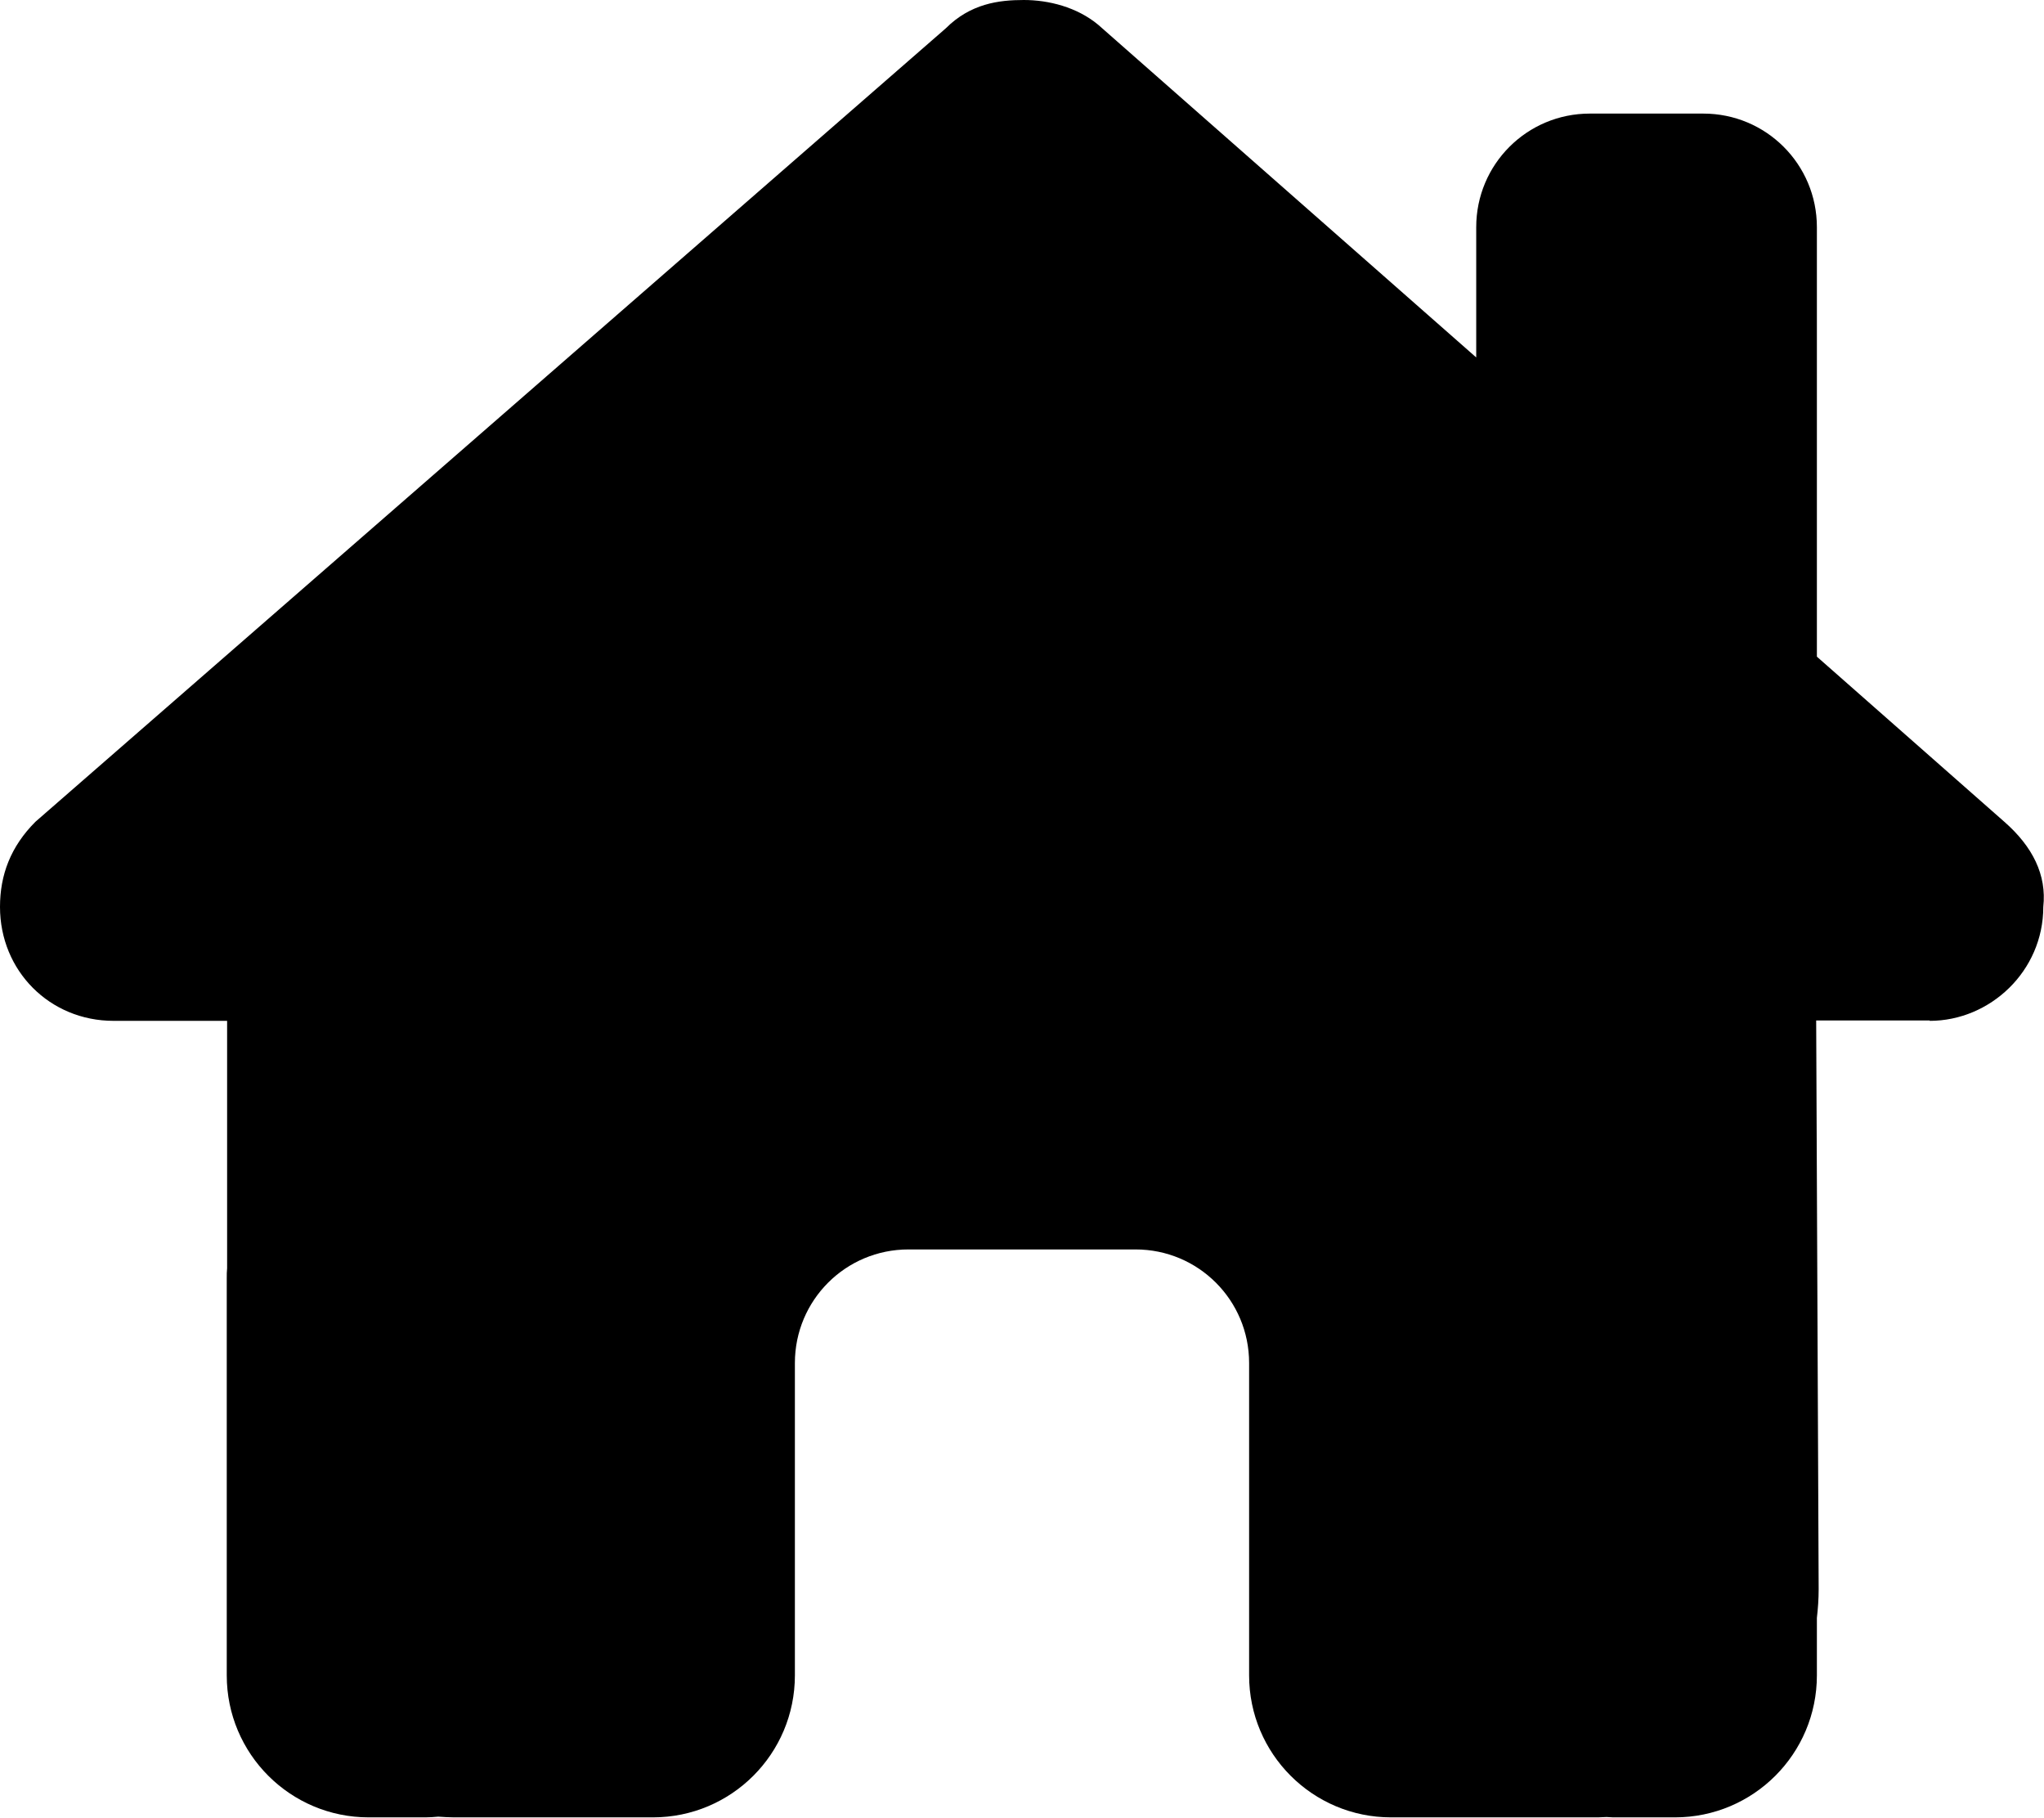
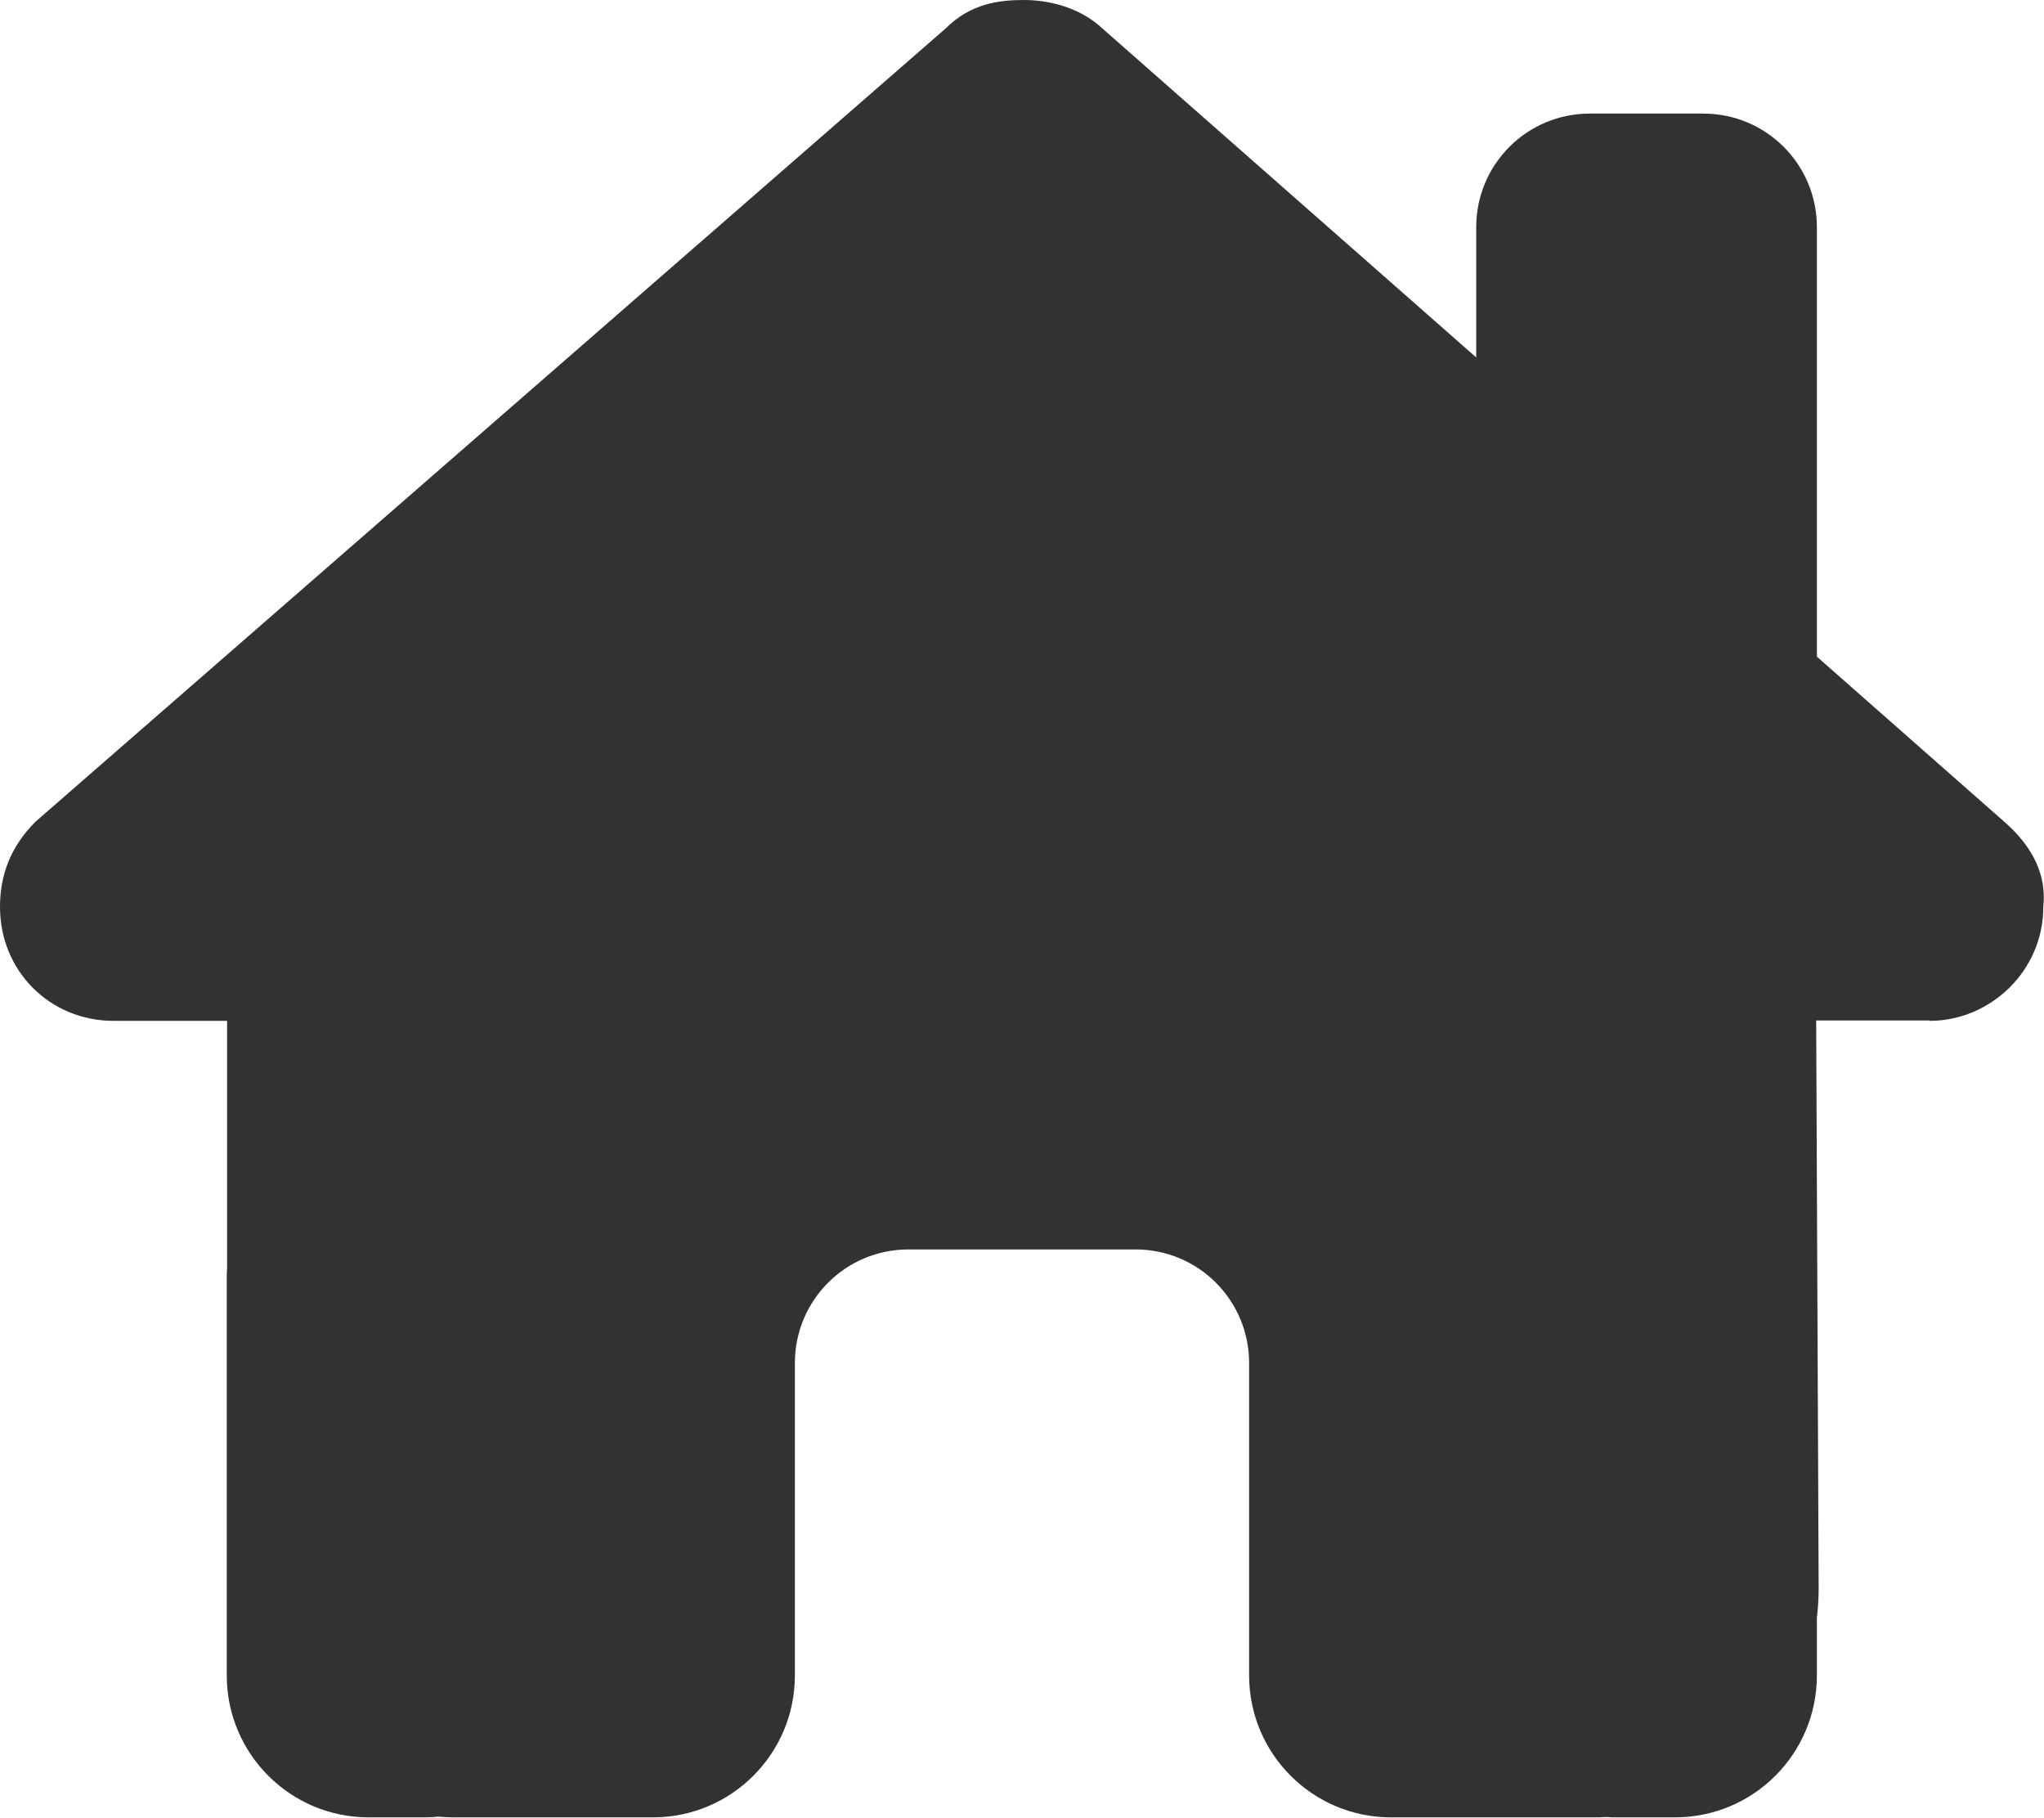
- <svg xmlns="http://www.w3.org/2000/svg" viewBox="0 0 576 512">
+ <svg xmlns="http://www.w3.org/2000/svg" fill="#323232" viewBox="0 0 576 512">
  <path d="M543.8 287.6c17 0 32-14 32-32.1c1-9-3-17-11-24L512 185V64c0-17.7-14.3-32-32-32H448c-17.7 0-32 14.3-32 32v36.7L309.5 7c-6-5-14-7-21-7s-15 1-22 8L10 231.5c-7 7-10 15-10 24c0 18 14 32.1 32 32.1h32v69.7c-.1 .9-.1 1.8-.1 2.8V472c0 22.1 17.9 40 40 40h16c1.2 0 2.4-.1 3.6-.2c1.5 .1 3 .2 4.5 .2H160h24c22.1 0 40-17.9 40-40V448 384c0-17.7 14.3-32 32-32h64c17.7 0 32 14.3 32 32v64 24c0 22.1 17.9 40 40 40h24 32.5c1.4 0 2.8 0 4.2-.1c1.1 .1 2.2 .1 3.3 .1h16c22.1 0 40-17.9 40-40V455.8c.3-2.6 .5-5.3 .5-8.1l-.7-160.2h32z" />
</svg>
